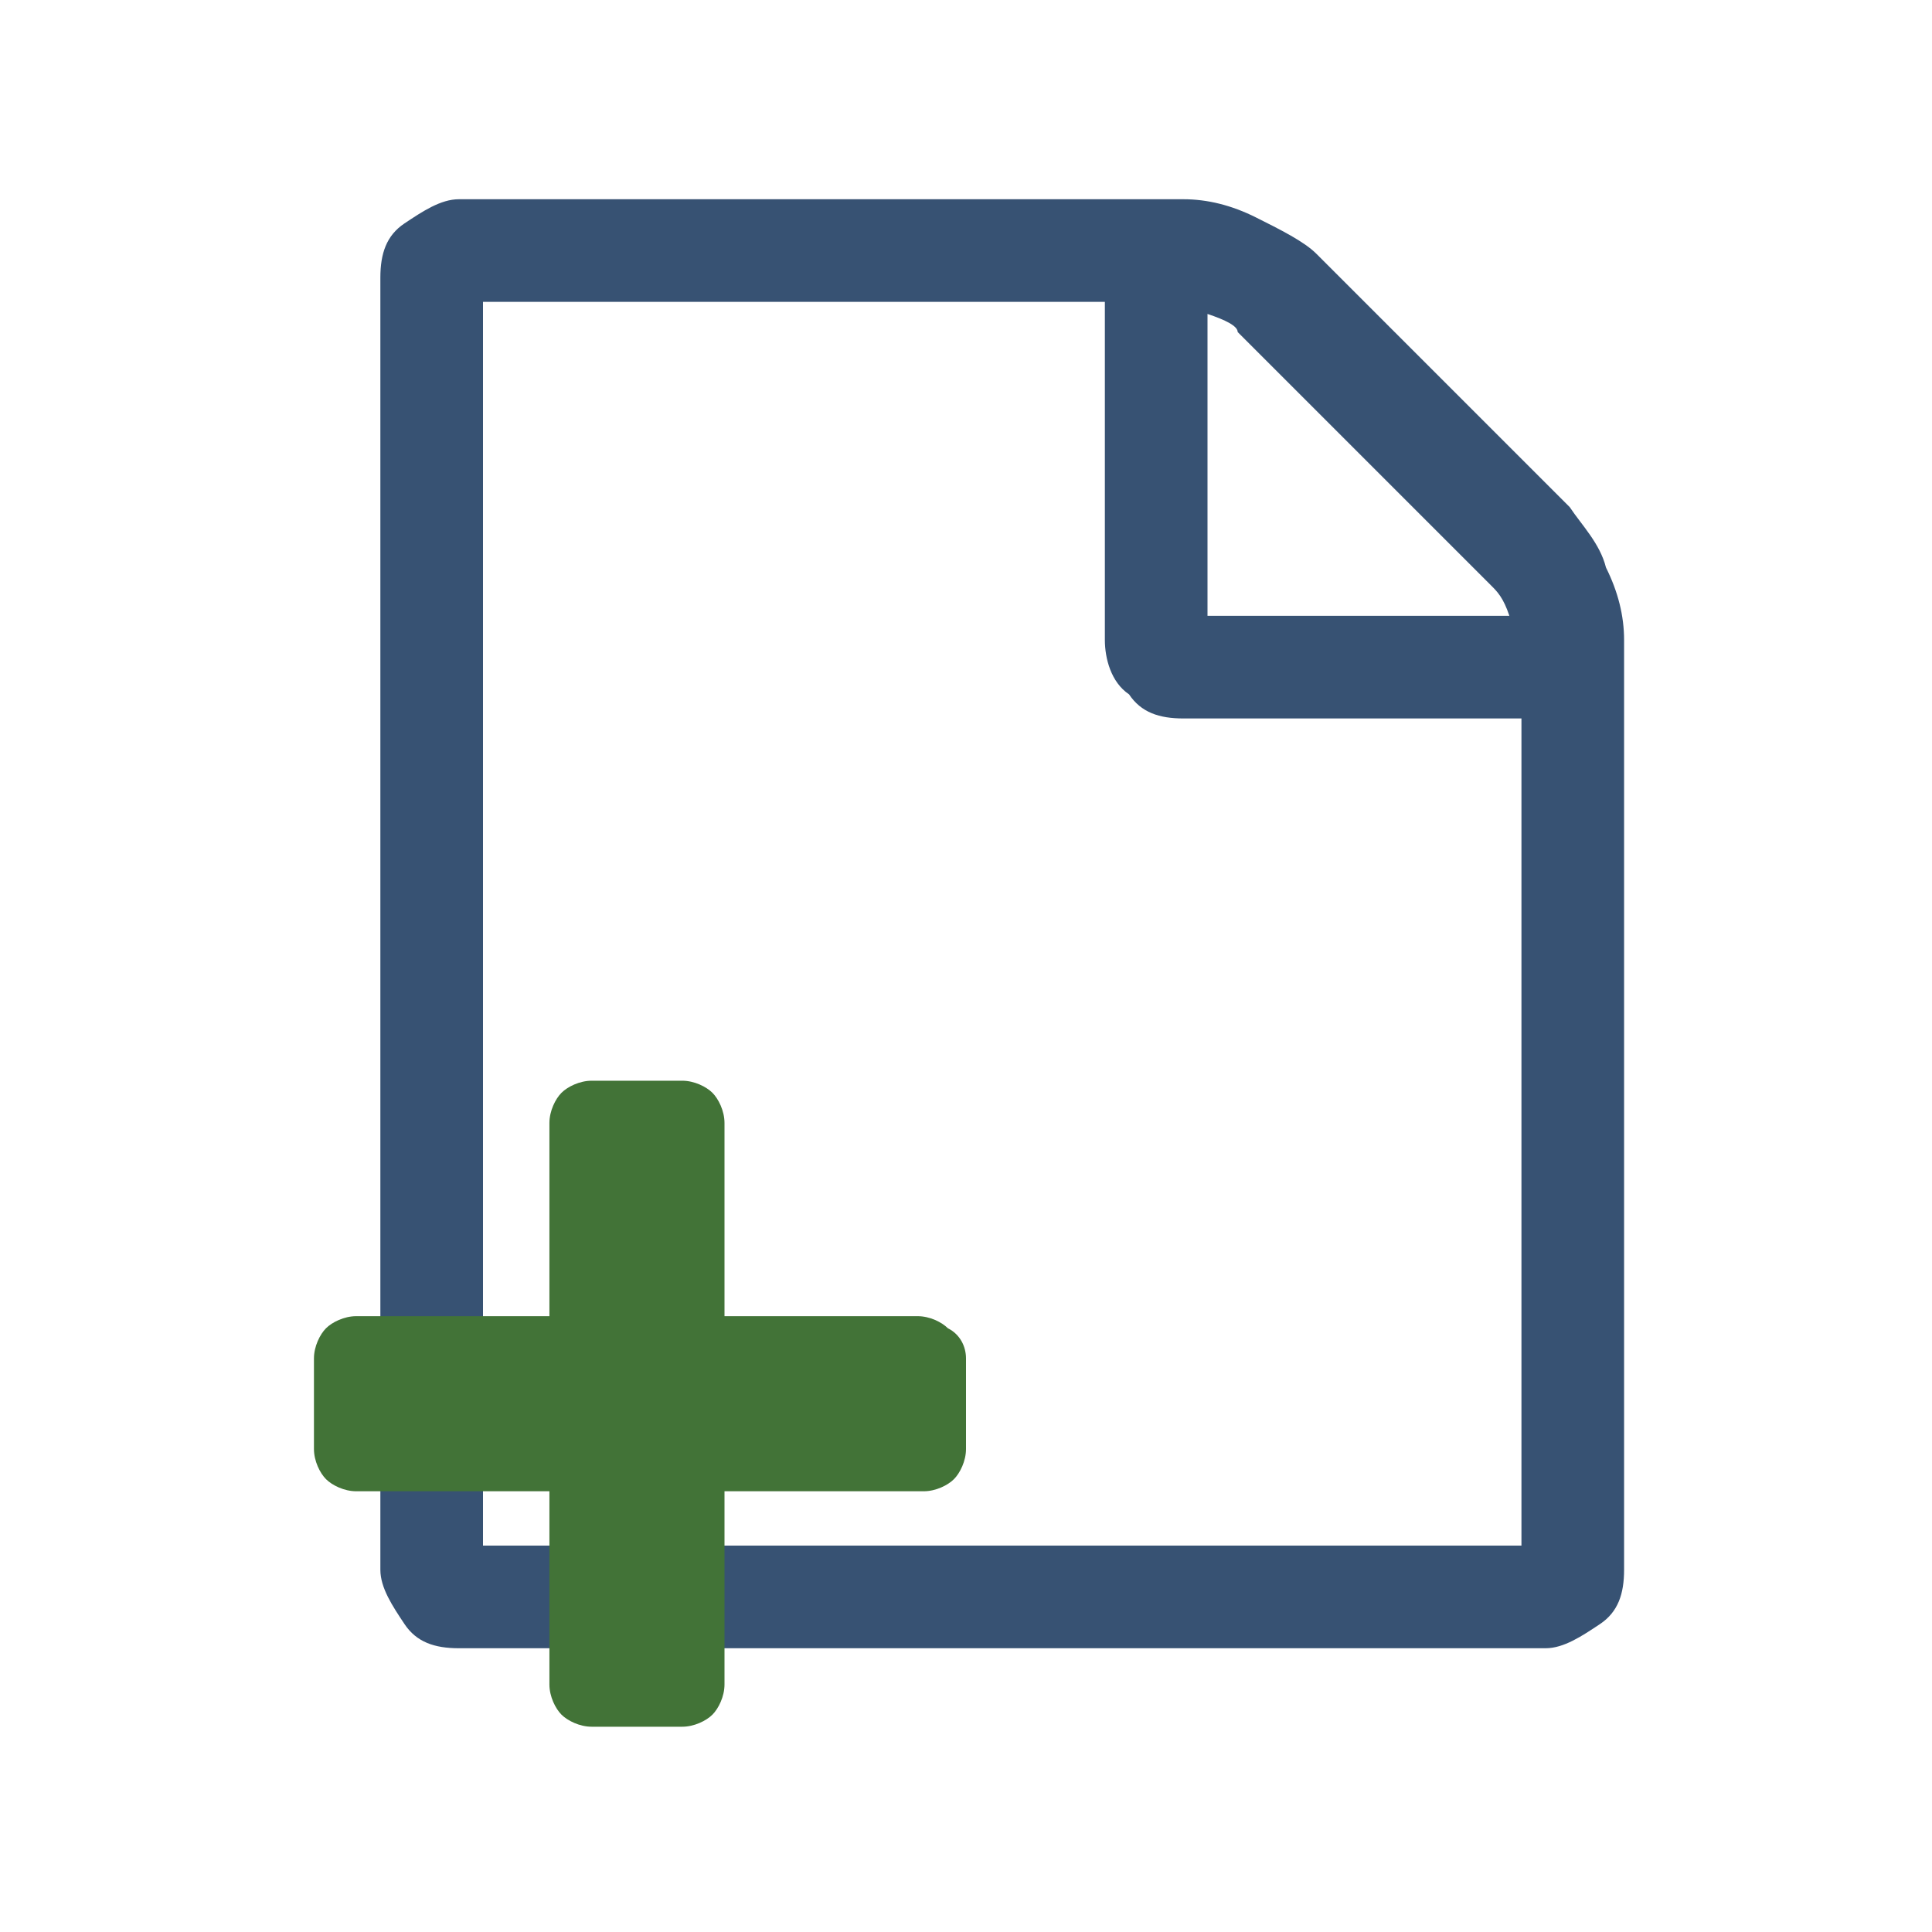
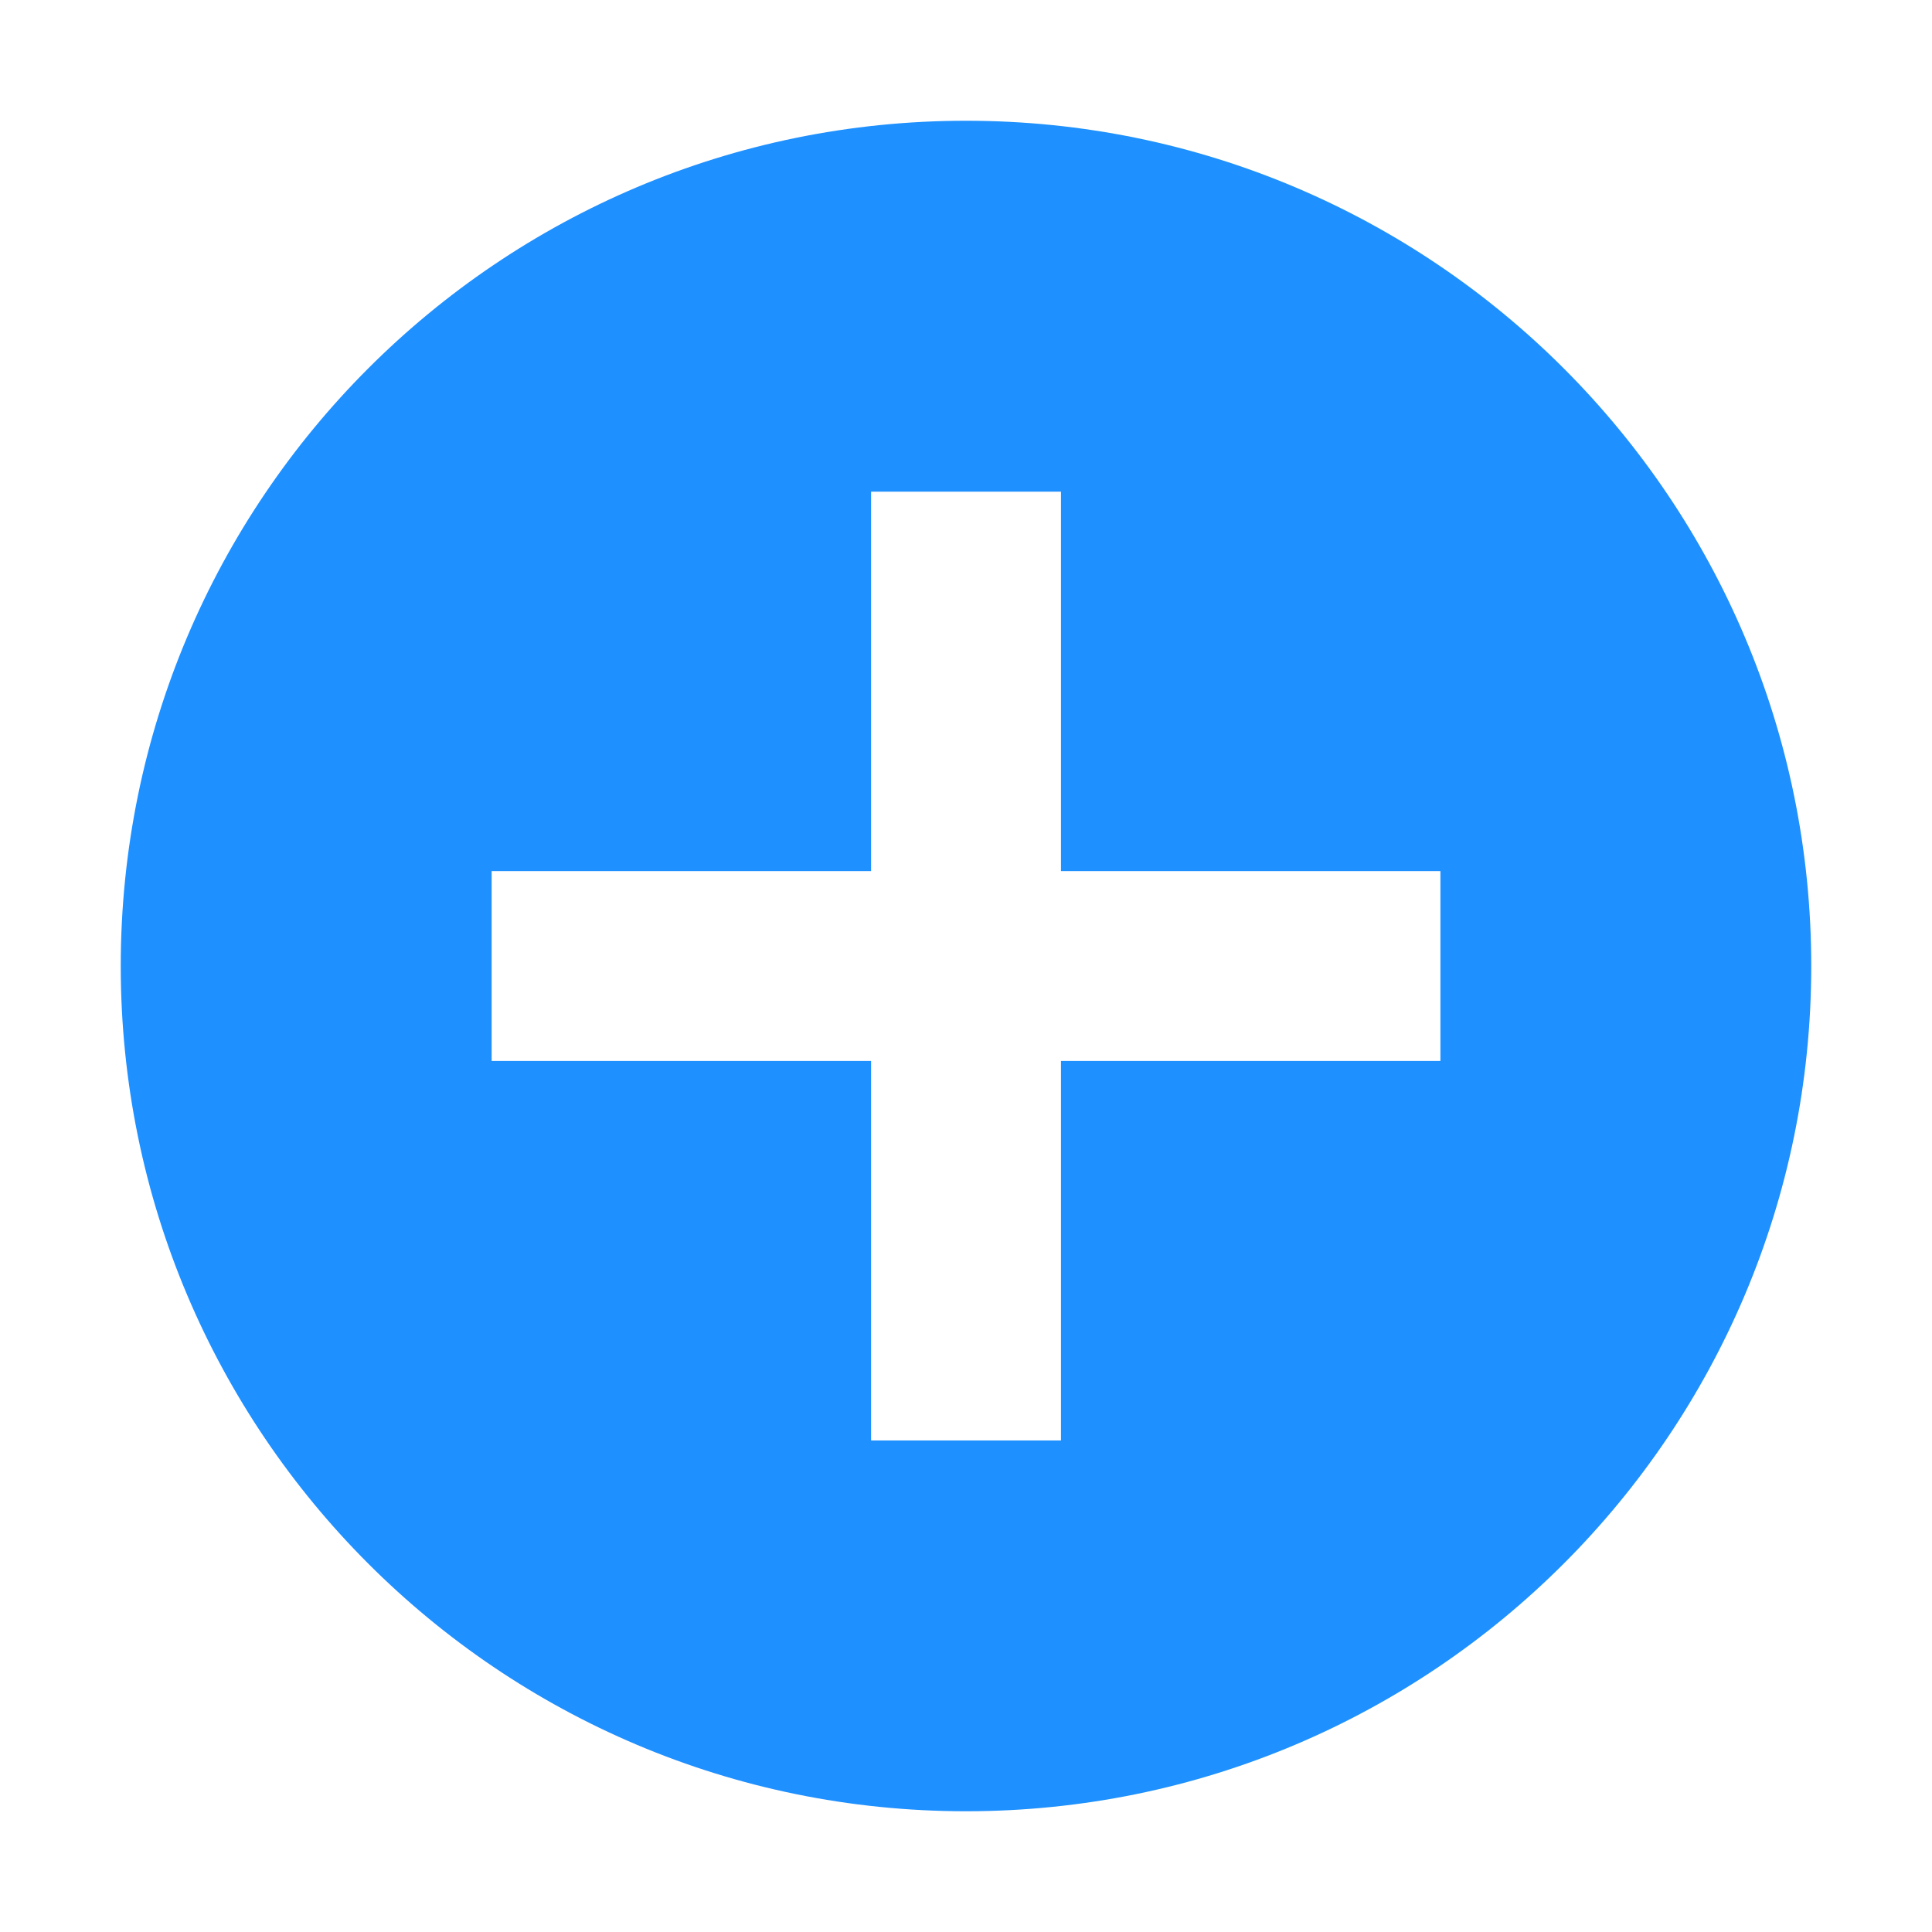
- <svg xmlns="http://www.w3.org/2000/svg" viewBox="984 984 32 32">
-   <path fill="none" d="M-43.8-437.5H2700v2625H-43.8z" />
-   <path fill="#375273" d="M1010 992.4c.2.3.5.6.6 1 .2.4.3.8.3 1.2v15.4c0 .4-.1.7-.4.9-.3.2-.6.4-.9.4h-18c-.4 0-.7-.1-.9-.4-.2-.3-.4-.6-.4-.9v-21.4c0-.4.1-.7.4-.9.3-.2.6-.4.9-.4h12c.4 0 .8.1 1.2.3.4.2.8.4 1 .6l4.2 4.2zm-.8 17.2v-13.7h-5.6c-.4 0-.7-.1-.9-.4-.3-.2-.4-.6-.4-.9V989H992v20.6h17.2zm-5.2-20.4v5h5c-.1-.3-.2-.4-.3-.5l-4.2-4.2c0-.1-.2-.2-.5-.3z" />
-   <path fill="#427337" d="M1000 1006.5v1.5c0 .2-.1.4-.2.5-.1.1-.3.2-.5.2H996v3.2c0 .2-.1.4-.2.5-.1.1-.3.2-.5.2h-1.5c-.2 0-.4-.1-.5-.2-.1-.1-.2-.3-.2-.5v-3.2h-3.2c-.2 0-.4-.1-.5-.2-.1-.1-.2-.3-.2-.5v-1.5c0-.2.1-.4.2-.5.1-.1.3-.2.5-.2h3.2v-3.2c0-.2.1-.4.2-.5.1-.1.3-.2.5-.2h1.5c.2 0 .4.1.5.2.1.1.2.3.2.5v3.2h3.2c.2 0 .4.1.5.2.2.1.3.3.3.5z" />
+ <svg xmlns="http://www.w3.org/2000/svg" height="32" viewBox="0 0 32 32" width="32">
+   <path d="m16 2a14 14 0 0 0 -14 14 14 14 0 0 0 14 14 14 14 0 0 0 14-14 14 14 0 0 0 -14-14zm-1.572 6.143h3.145v6.285h6.285v3.145h-6.285v6.285h-3.145v-6.285h-6.285v-3.145h6.285z" fill="#1e90ff" />
</svg>
